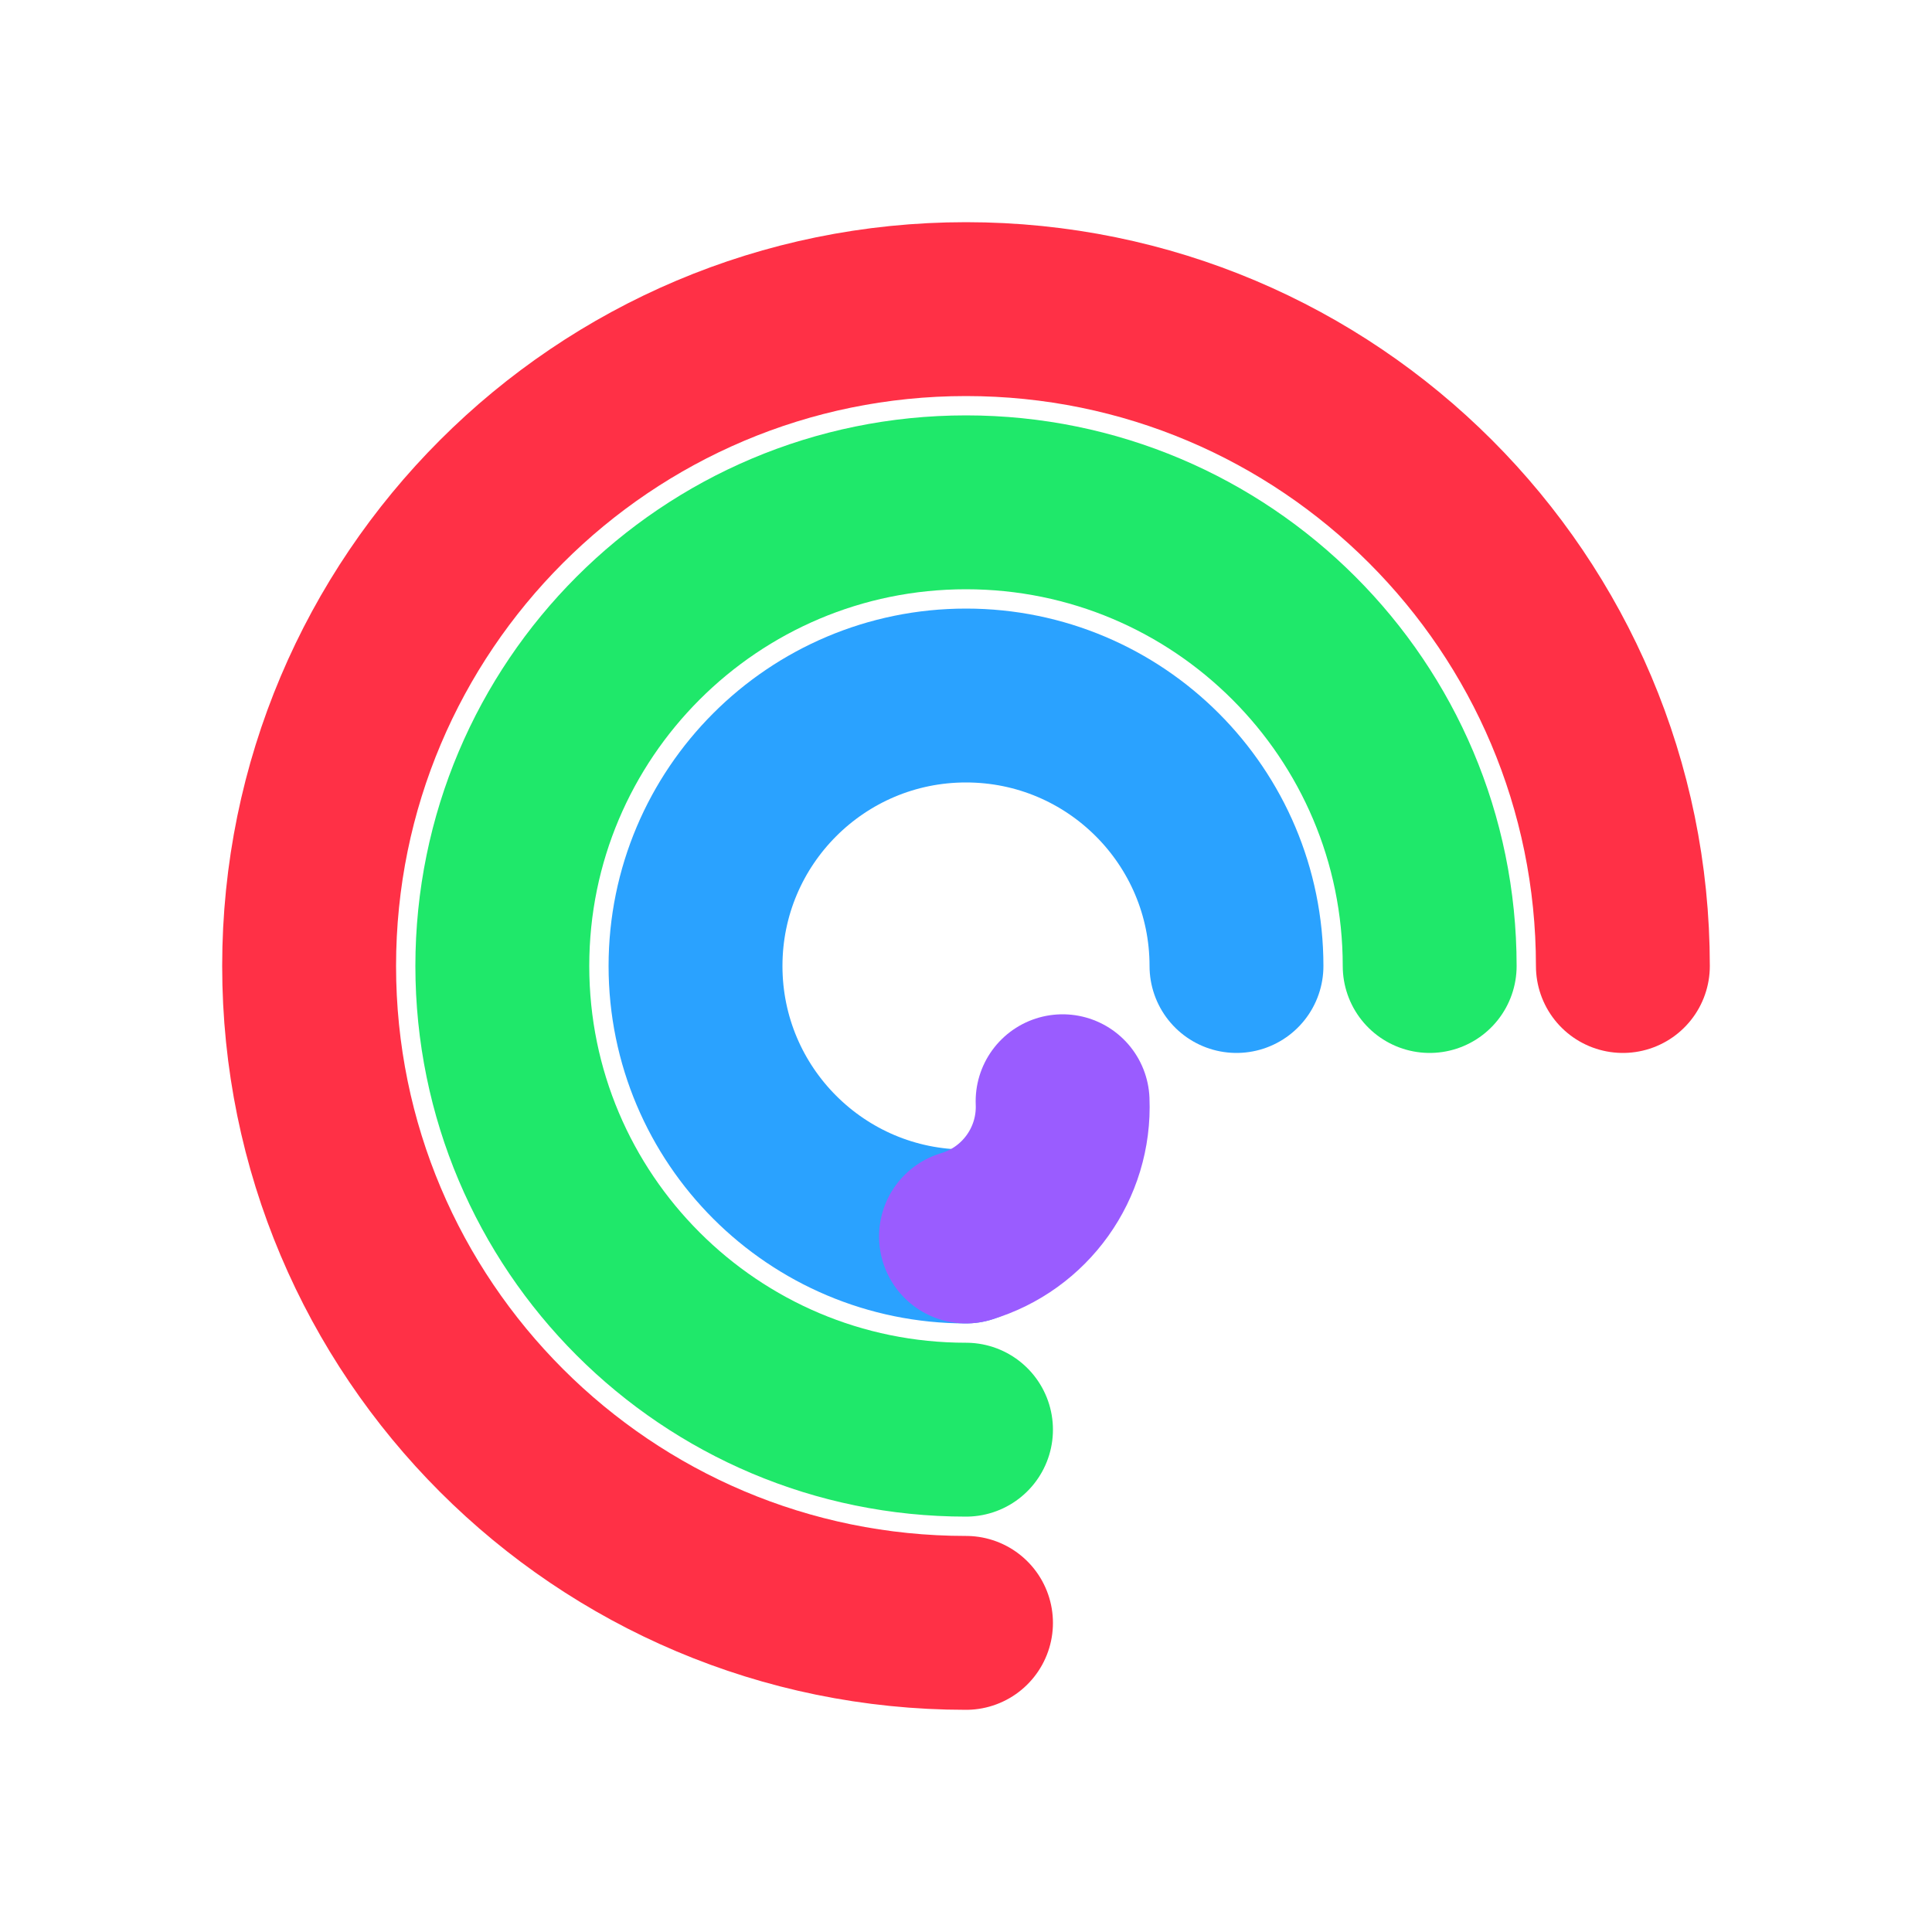
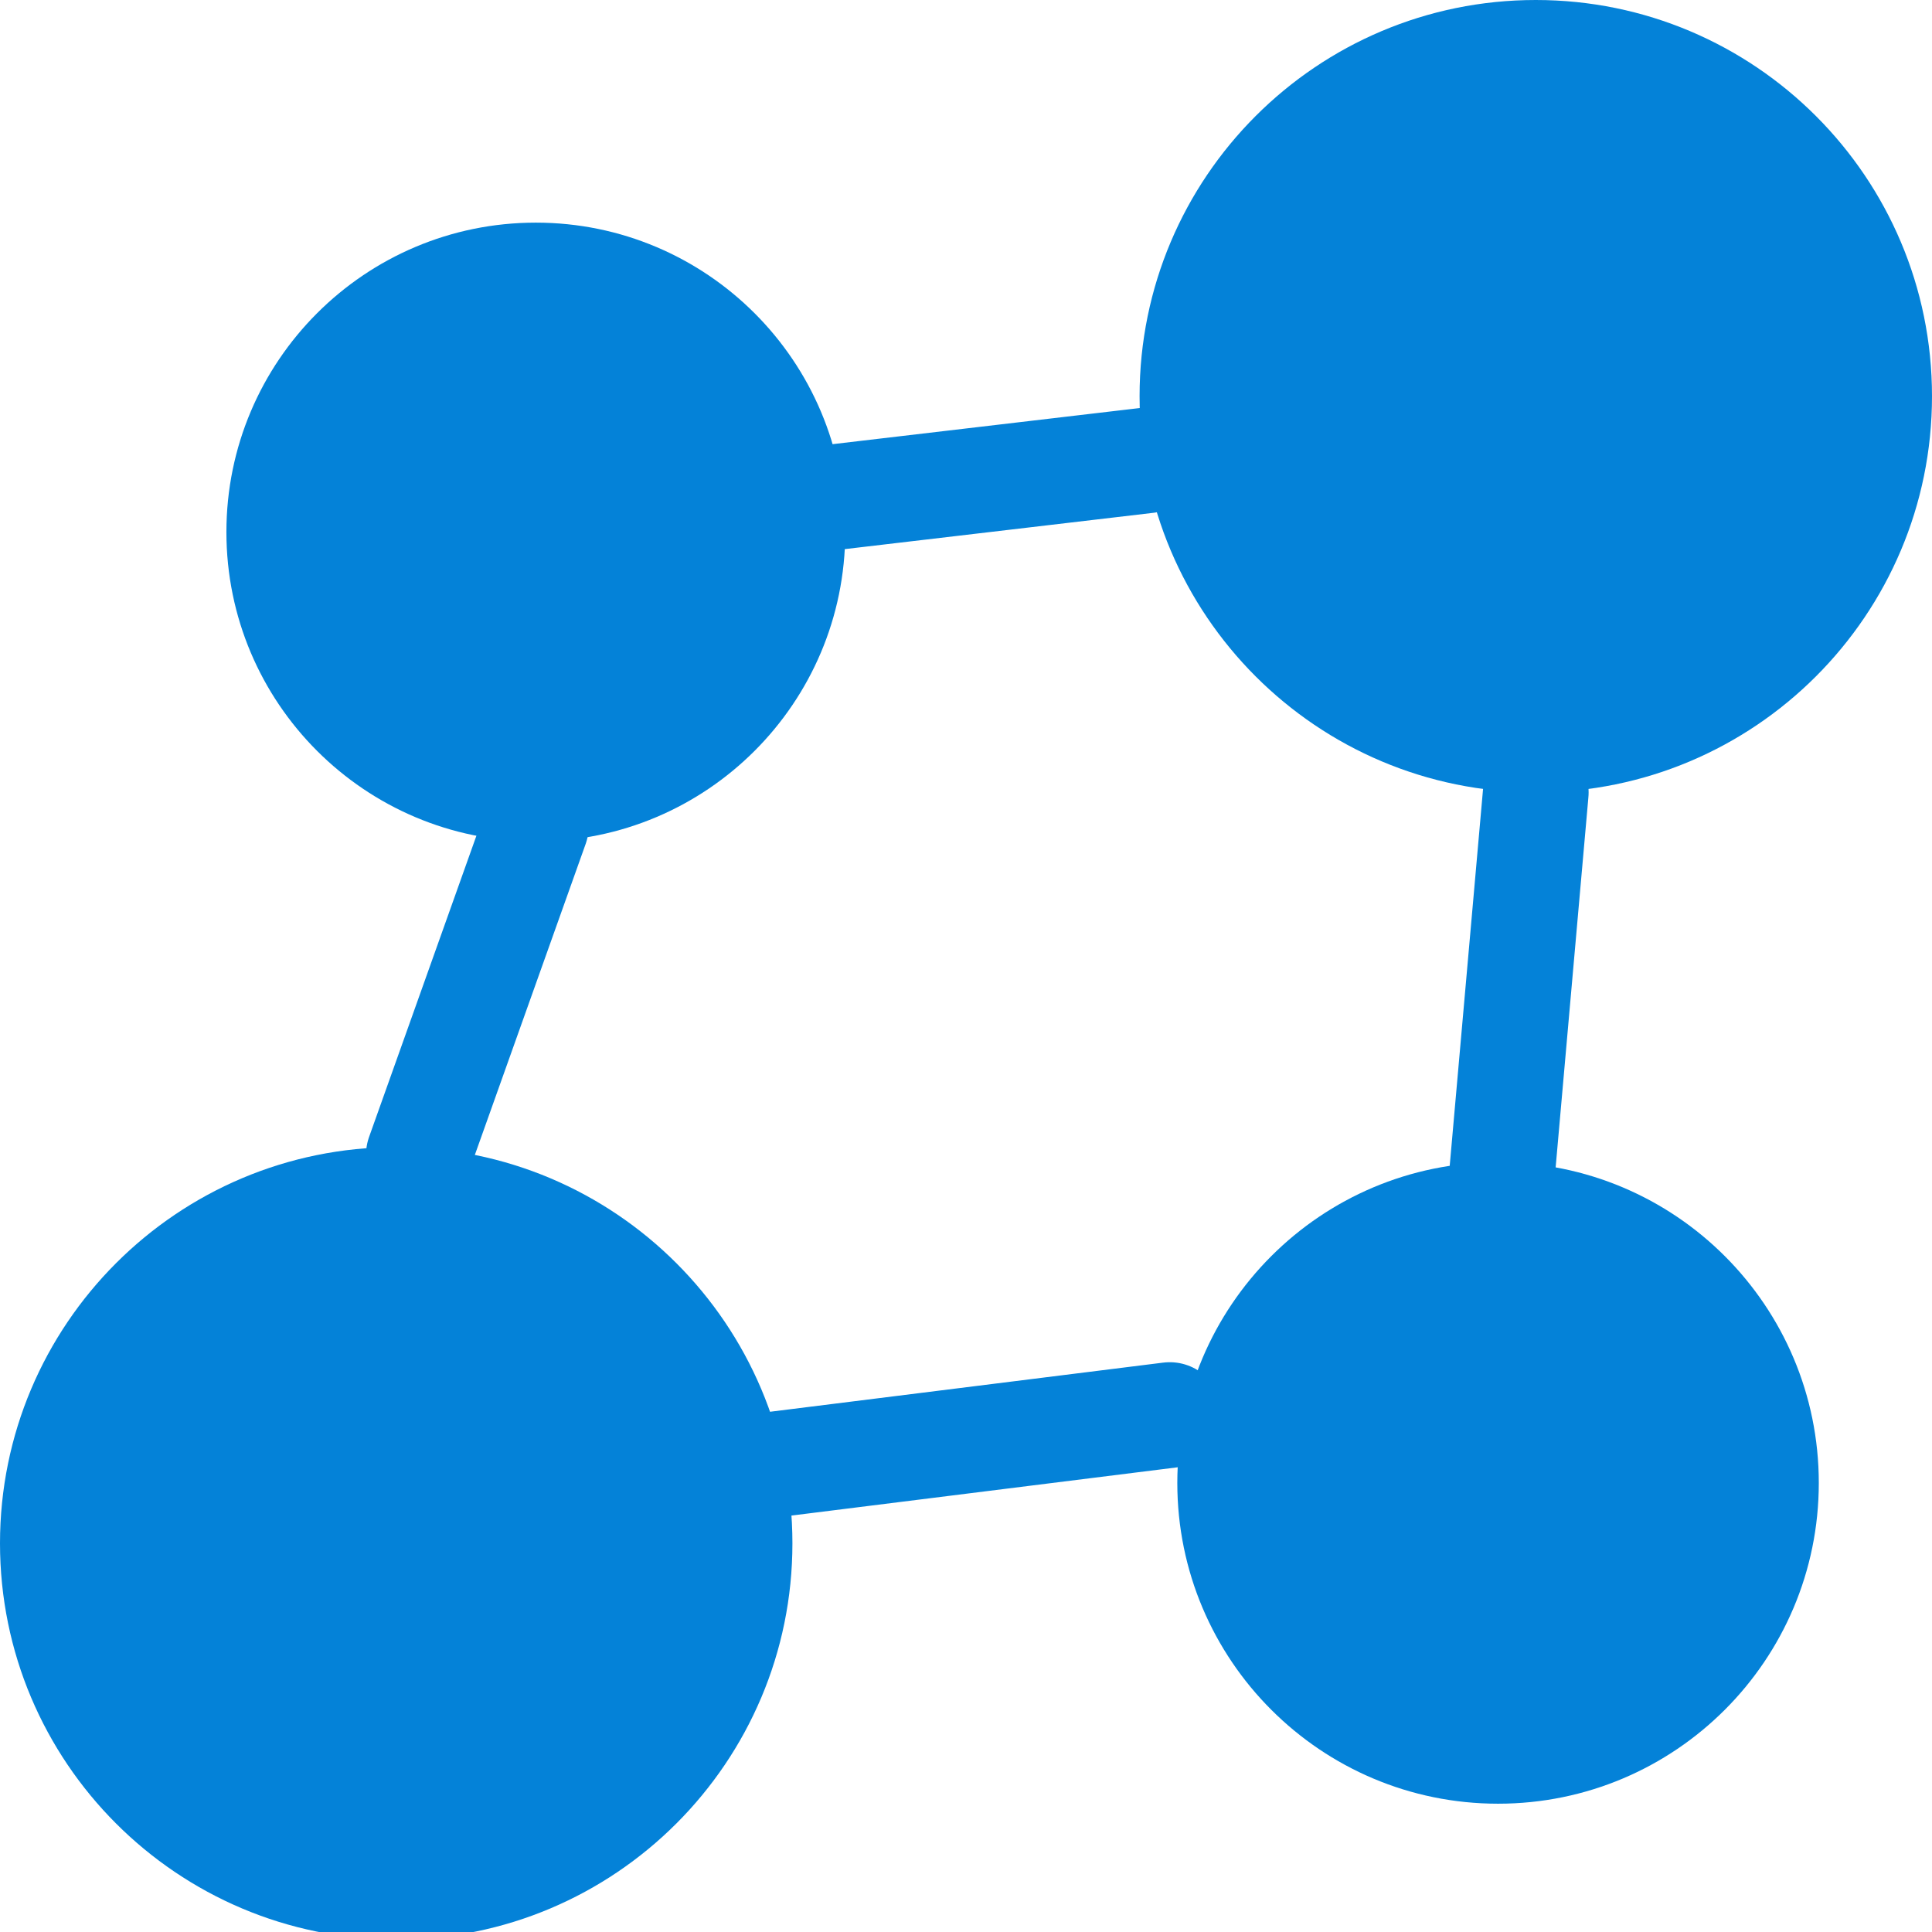
- <svg xmlns="http://www.w3.org/2000/svg" viewBox="0 0 100 100" width="100" height="100" role="img" aria-label="Unfathomably FE">
-   <path d="M84 50A34 34 0 1 0 50 84" fill="none" stroke="#ff3046" stroke-linecap="round" stroke-width="9" />
-   <path d="M74 50A24 24 0 1 0 50 74" fill="none" stroke="#1fe86a" stroke-linecap="round" stroke-width="9" />
-   <path d="M64 50A14 14 0 1 0 50 64" fill="none" stroke="#2aa2ff" stroke-linecap="round" stroke-width="9" />
-   <path d="M55 57A7 7 0 0 1 50 64" fill="none" stroke="#9a5cff" stroke-linecap="round" stroke-width="9" />
+ <svg xmlns="http://www.w3.org/2000/svg" viewBox="0 0 512 512" width="512" height="512" role="img" aria-label="Site logo">
+   <g fill="none" stroke="#0482d8" stroke-linecap="round" stroke-width="28">
+     <path d="M142 219 111 306" />
+     <path d="M219 132 304 122" />
+     <path d="M206 388 310 375" />
+     <path d="M407 210 397 323" />
+   </g>
+   <g fill="#0482d8">
+     <circle cx="142" cy="141" r="82" />
+     <circle cx="105" cy="409" r="105" />
+     <circle cx="407" cy="105" r="105" />
+     <circle cx="397" cy="393" r="85" />
+   </g>
</svg>
